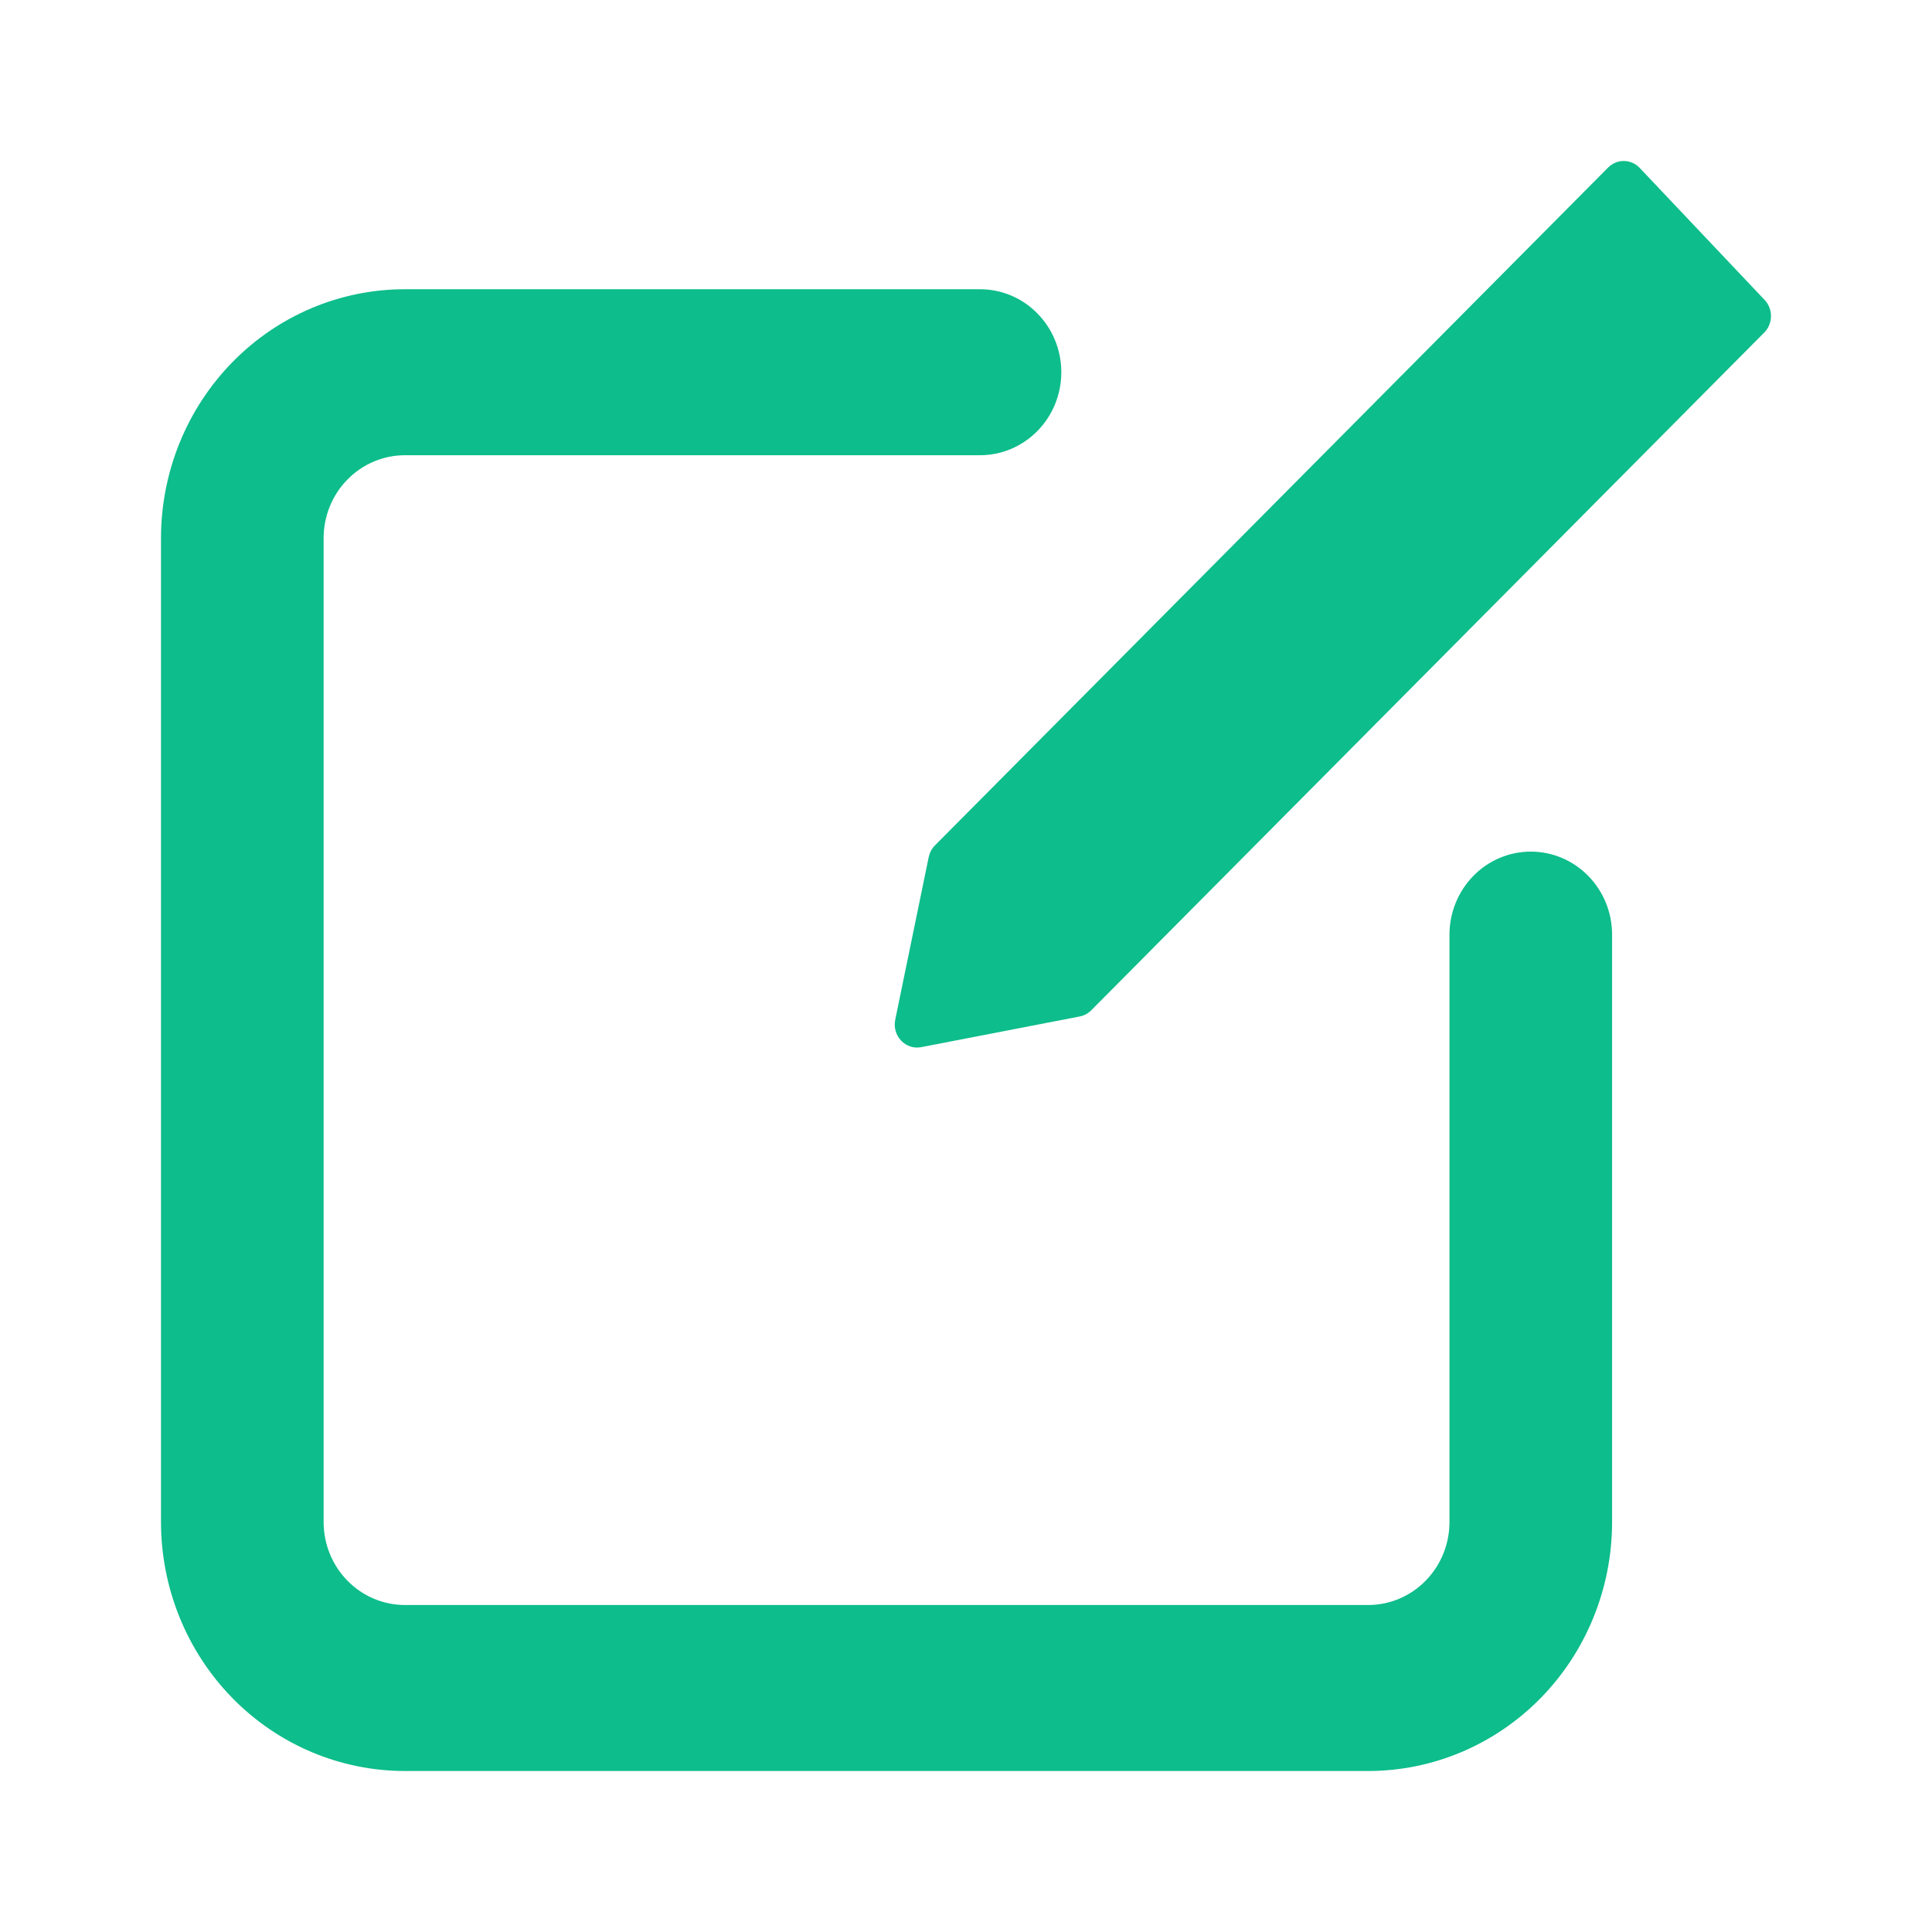
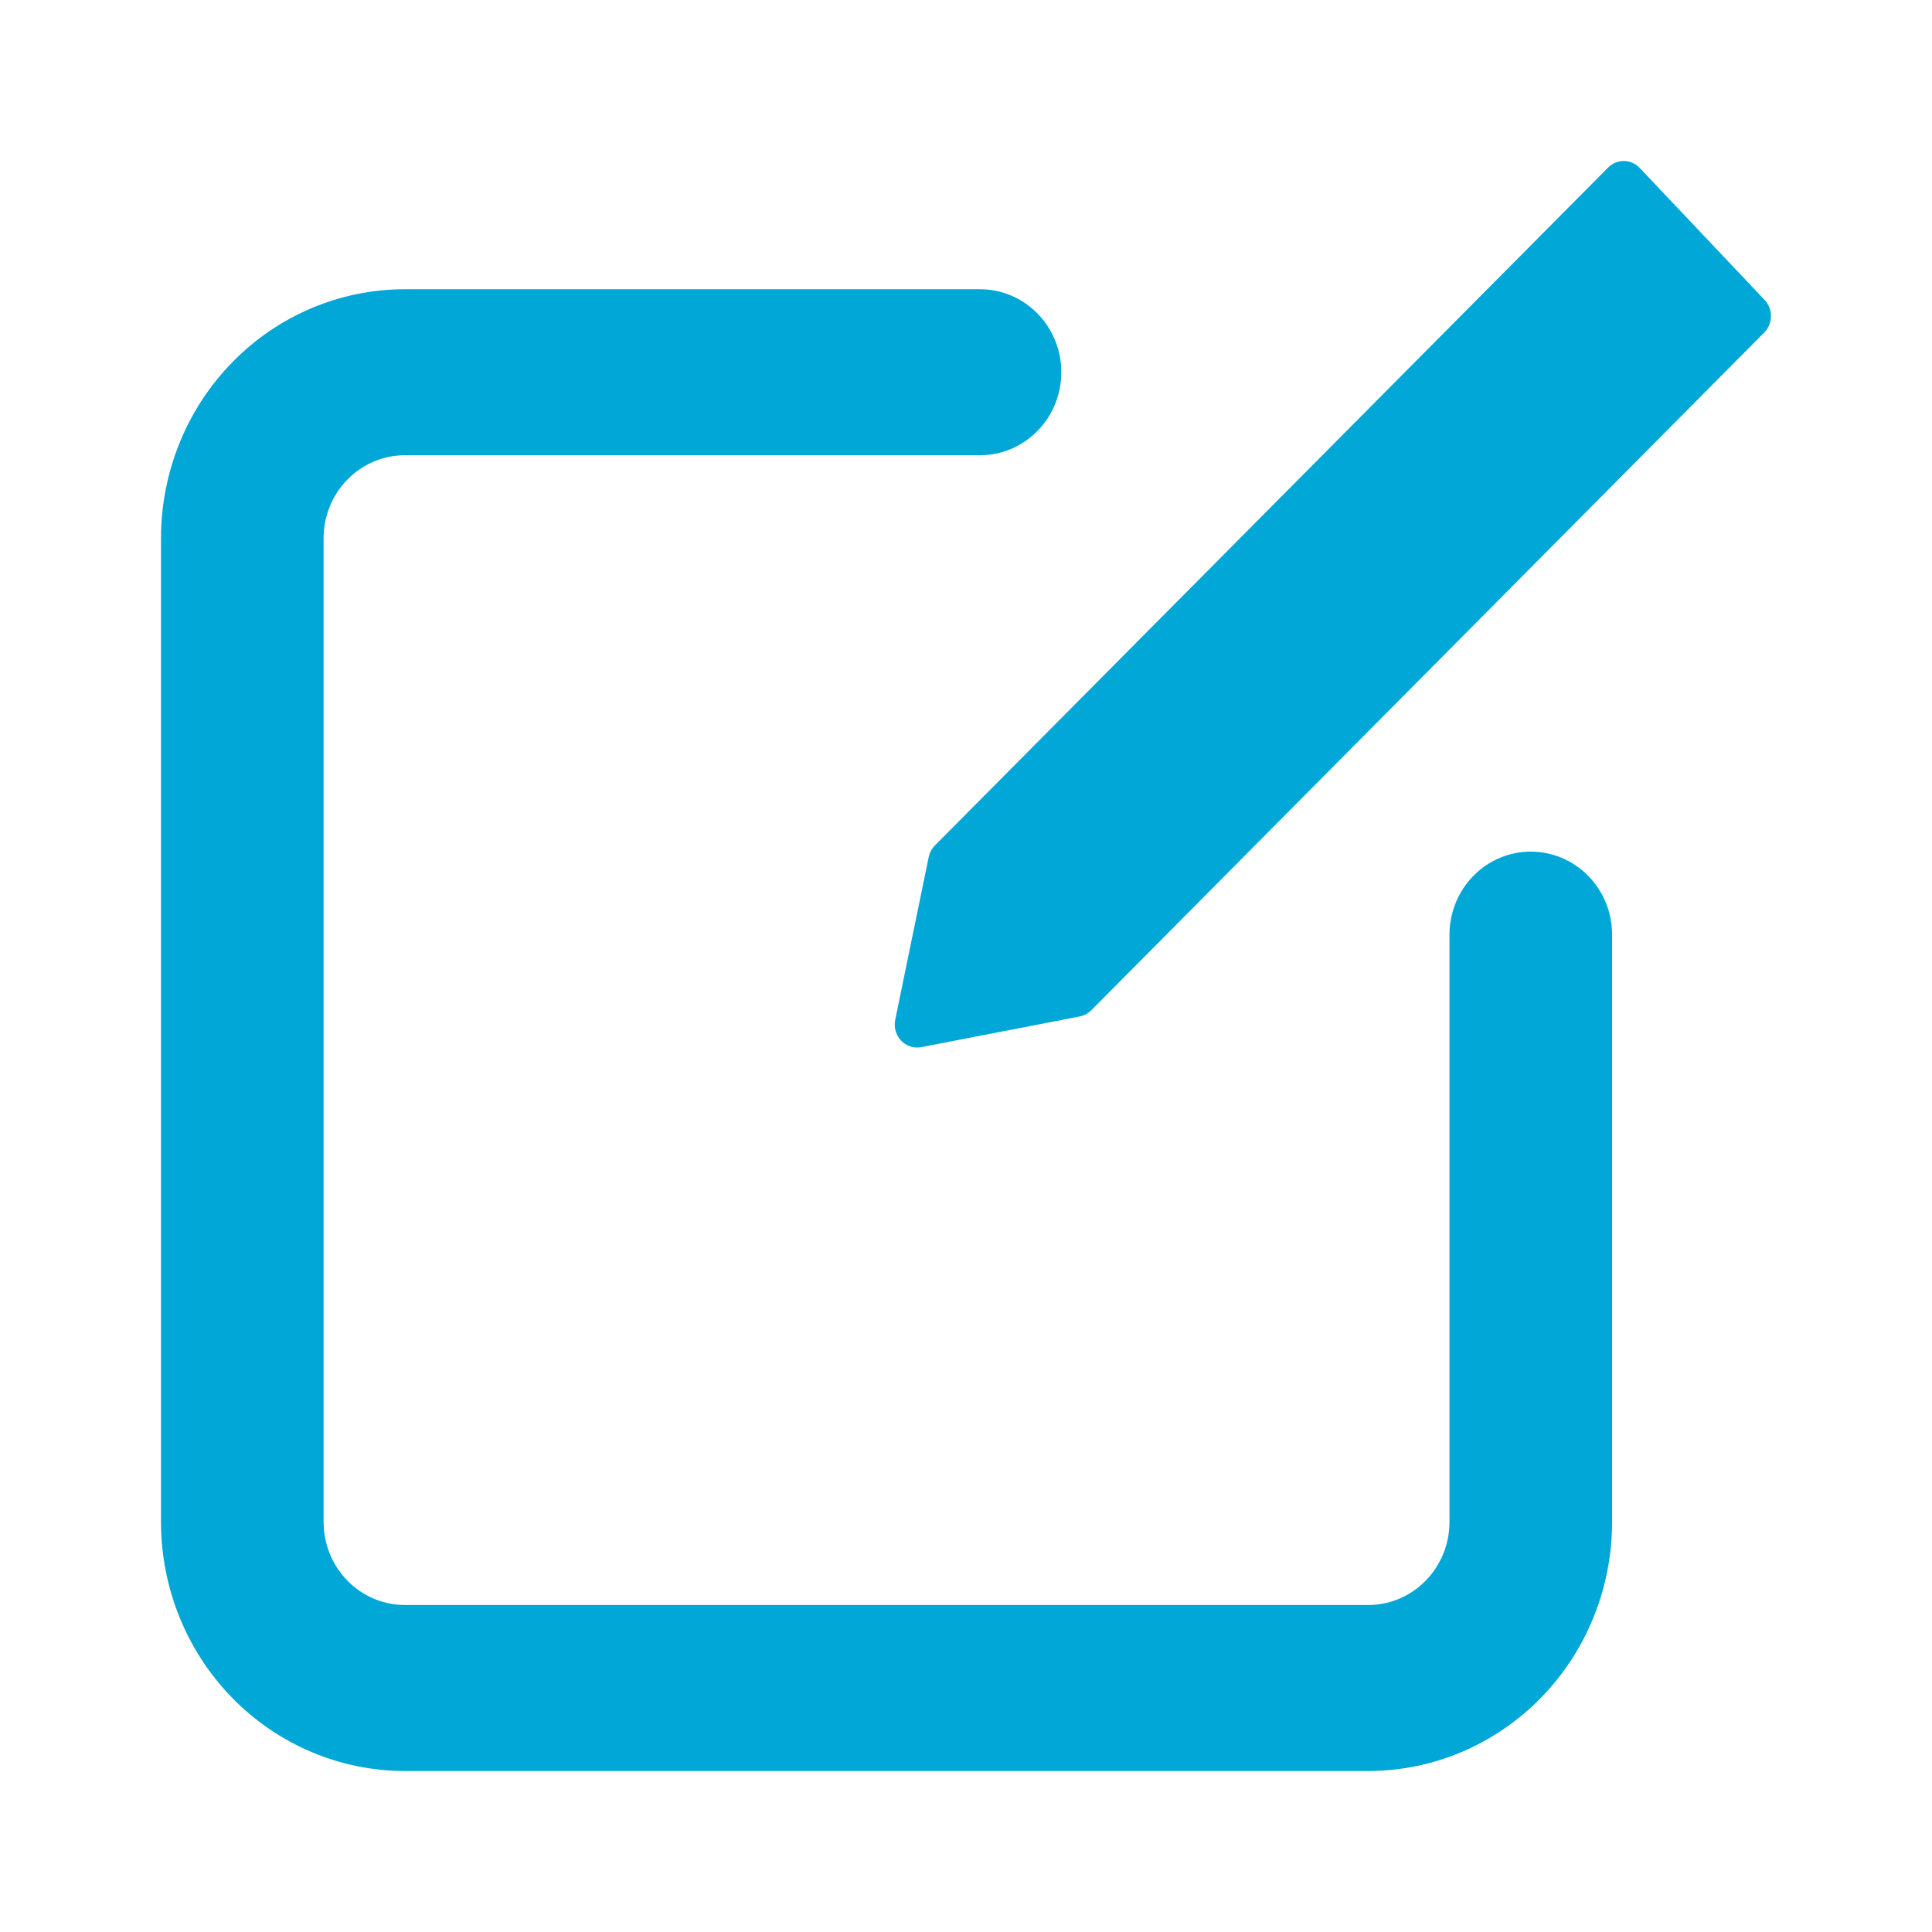
<svg xmlns="http://www.w3.org/2000/svg" width="24" height="24" viewBox="0 0 24 24" fill="none">
-   <path fill-rule="evenodd" clip-rule="evenodd" d="M11.615 10.501C11.576 10.54 11.549 10.591 11.537 10.646L11.121 12.667C11.08 12.867 11.249 13.046 11.444 13.008L13.412 12.627C13.466 12.617 13.516 12.59 13.555 12.551L21.916 4.131C22.026 4.021 22.028 3.839 21.921 3.726L20.369 2.086C20.262 1.973 20.086 1.971 19.976 2.082L11.615 10.501ZM2 6.686L2 18.906C2 19.727 2.319 20.514 2.887 21.094C3.455 21.674 4.226 22 5.03 22L16.996 22C17.8 22 18.57 21.674 19.139 21.094C19.707 20.514 20.026 19.727 20.026 18.906L20.026 11.61C20.026 11.337 19.92 11.075 19.73 10.881C19.541 10.688 19.284 10.579 19.016 10.579C18.748 10.579 18.491 10.688 18.302 10.881C18.113 11.075 18.006 11.337 18.006 11.61L18.006 18.906C18.006 19.18 17.9 19.442 17.71 19.636C17.521 19.829 17.264 19.938 16.996 19.938L5.03 19.938C4.762 19.938 4.505 19.829 4.316 19.636C4.126 19.442 4.02 19.18 4.02 18.906L4.02 6.686C4.02 6.413 4.126 6.15 4.316 5.957C4.505 5.764 4.762 5.655 5.03 5.655L12.174 5.655C12.442 5.655 12.699 5.546 12.888 5.353C13.078 5.16 13.184 4.897 13.184 4.624C13.184 4.35 13.078 4.088 12.888 3.895C12.699 3.701 12.442 3.593 12.174 3.593L5.03 3.593C4.226 3.593 3.455 3.918 2.887 4.499C2.319 5.079 2 5.866 2 6.686Z" fill="#0DBD8B" />
+   <path fill-rule="evenodd" clip-rule="evenodd" d="M11.615 10.501C11.576 10.54 11.549 10.591 11.537 10.646L11.121 12.667C11.08 12.867 11.249 13.046 11.444 13.008L13.412 12.627C13.466 12.617 13.516 12.59 13.555 12.551L21.916 4.131C22.026 4.021 22.028 3.839 21.921 3.726L20.369 2.086C20.262 1.973 20.086 1.971 19.976 2.082L11.615 10.501ZM2 6.686L2 18.906C2 19.727 2.319 20.514 2.887 21.094C3.455 21.674 4.226 22 5.03 22L16.996 22C17.8 22 18.57 21.674 19.139 21.094C19.707 20.514 20.026 19.727 20.026 18.906L20.026 11.61C20.026 11.337 19.92 11.075 19.73 10.881C19.541 10.688 19.284 10.579 19.016 10.579C18.748 10.579 18.491 10.688 18.302 10.881C18.113 11.075 18.006 11.337 18.006 11.61L18.006 18.906C18.006 19.18 17.9 19.442 17.71 19.636C17.521 19.829 17.264 19.938 16.996 19.938L5.03 19.938C4.762 19.938 4.505 19.829 4.316 19.636C4.126 19.442 4.02 19.18 4.02 18.906L4.02 6.686C4.02 6.413 4.126 6.15 4.316 5.957C4.505 5.764 4.762 5.655 5.03 5.655L12.174 5.655C12.442 5.655 12.699 5.546 12.888 5.353C13.078 5.16 13.184 4.897 13.184 4.624C13.184 4.35 13.078 4.088 12.888 3.895C12.699 3.701 12.442 3.593 12.174 3.593L5.03 3.593C4.226 3.593 3.455 3.918 2.887 4.499C2.319 5.079 2 5.866 2 6.686Z" fill="#00A7D7" />
</svg>
